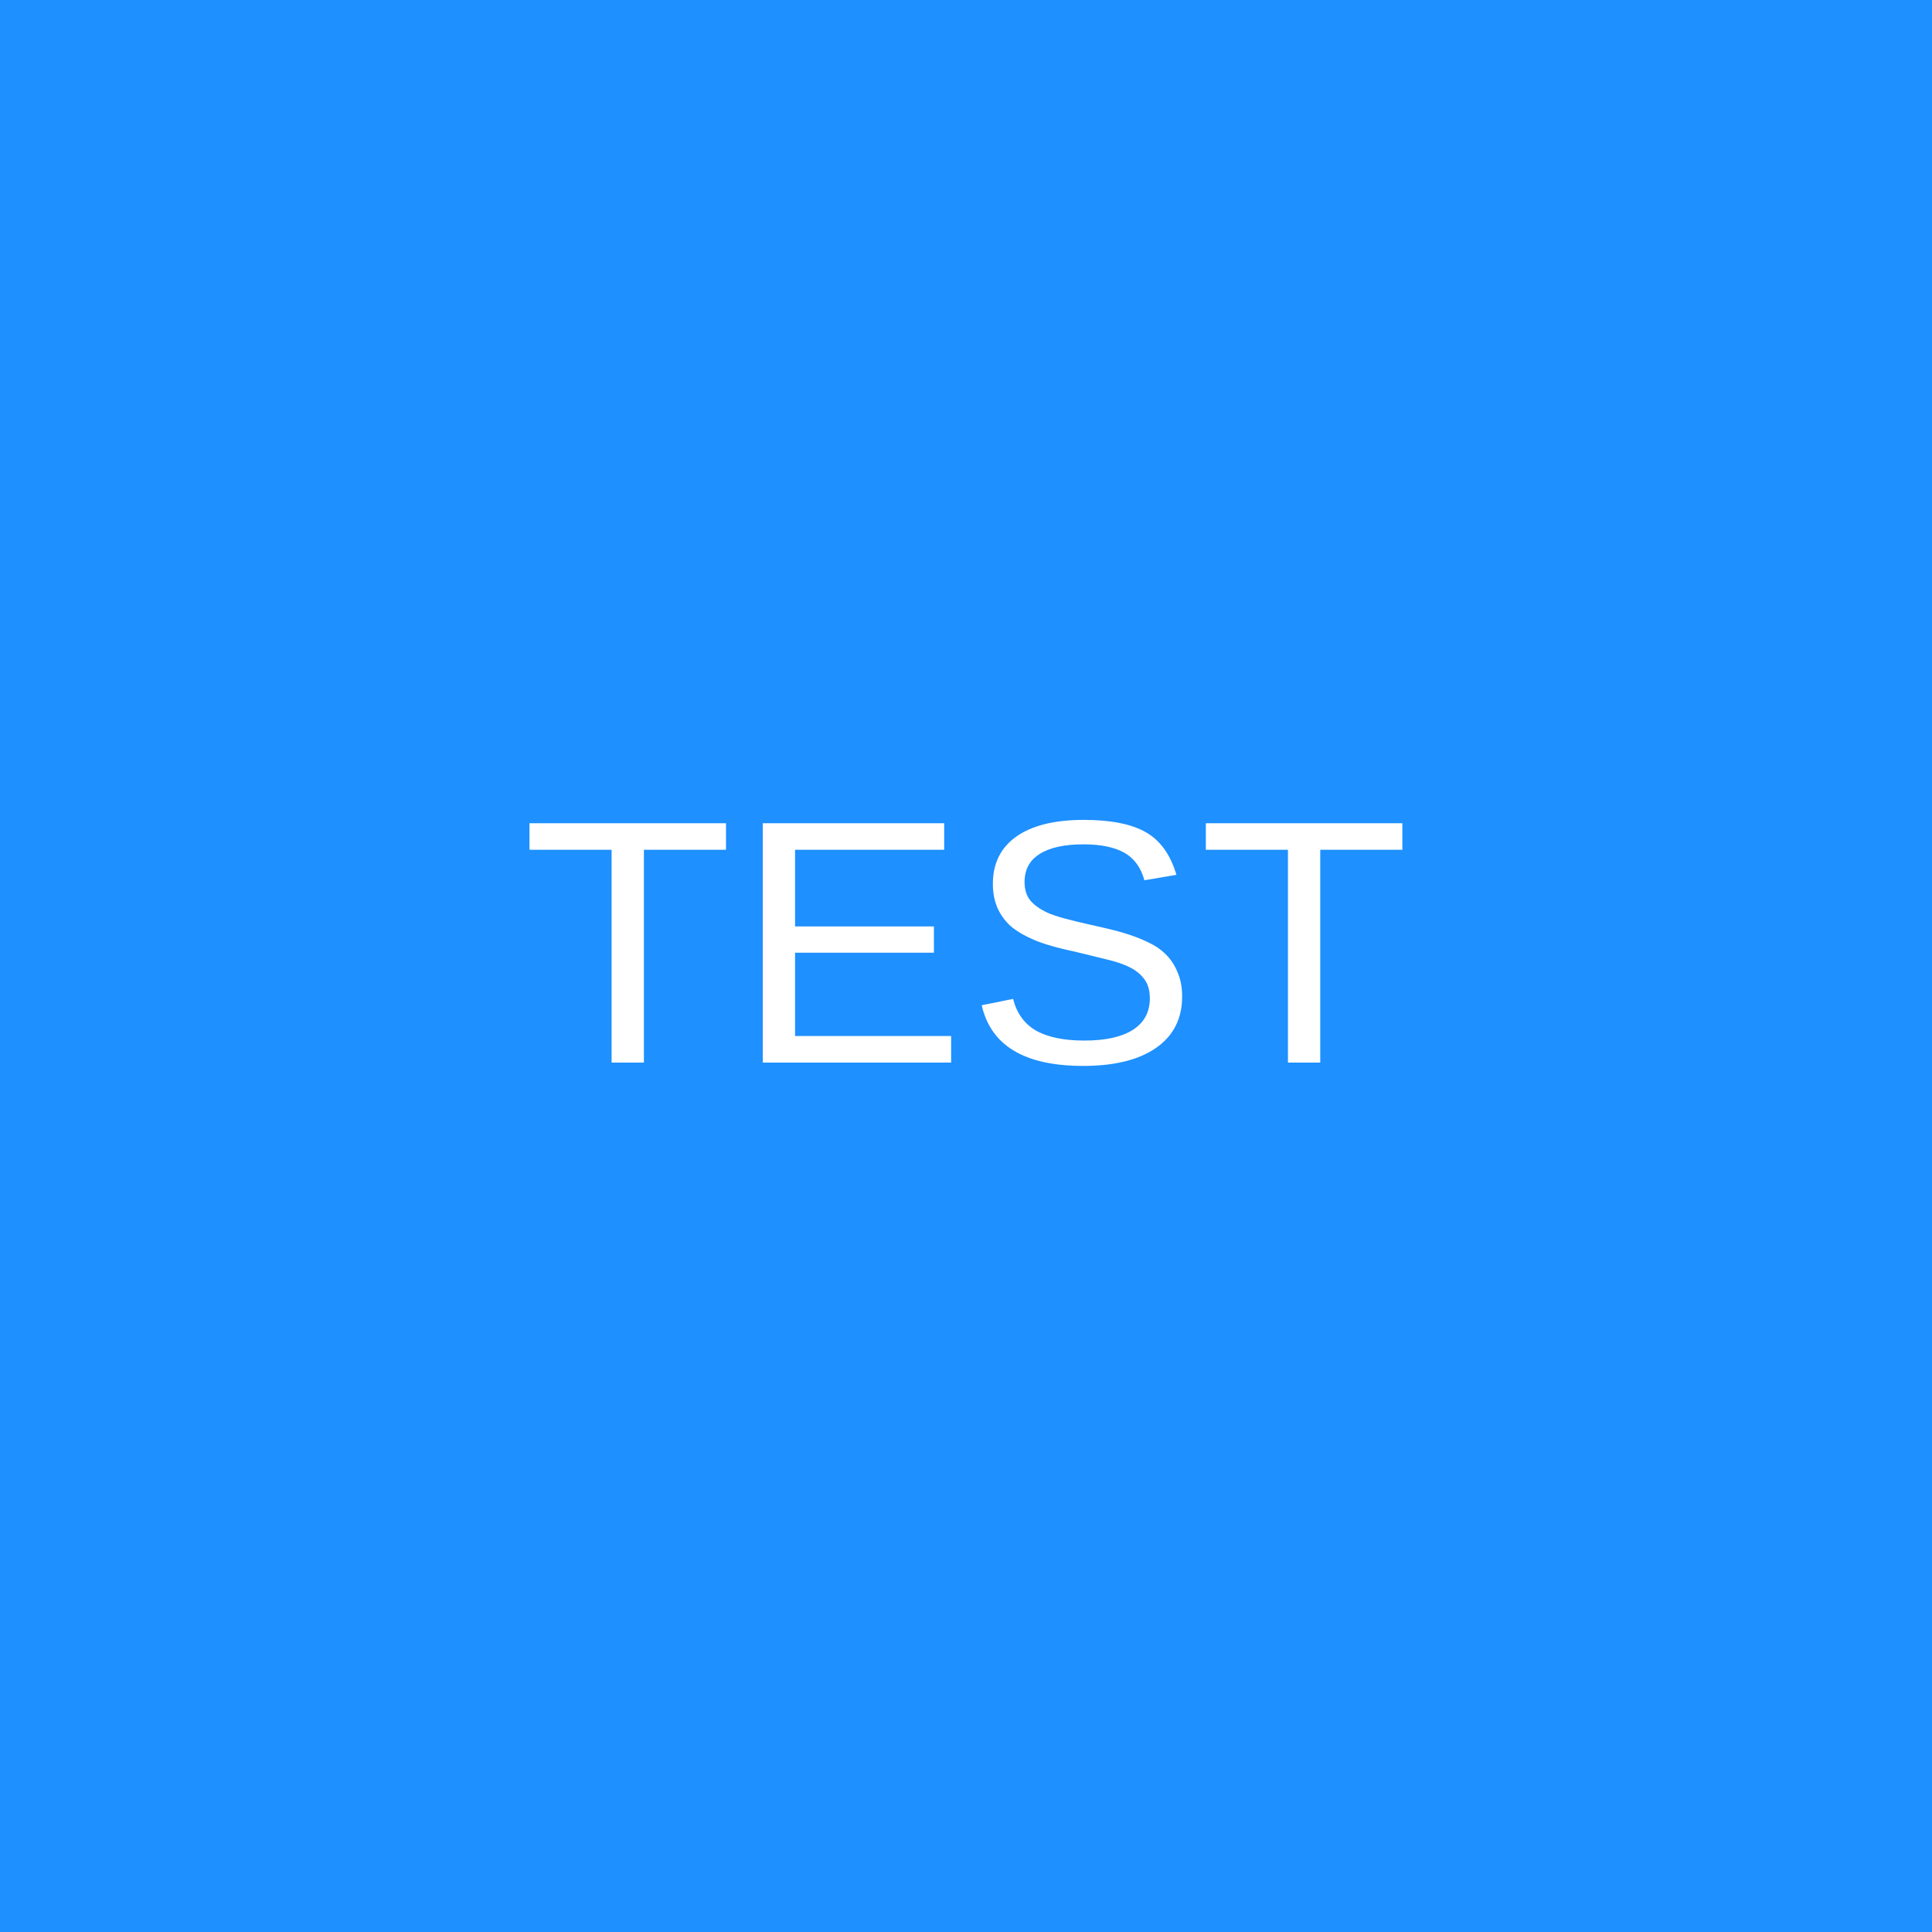
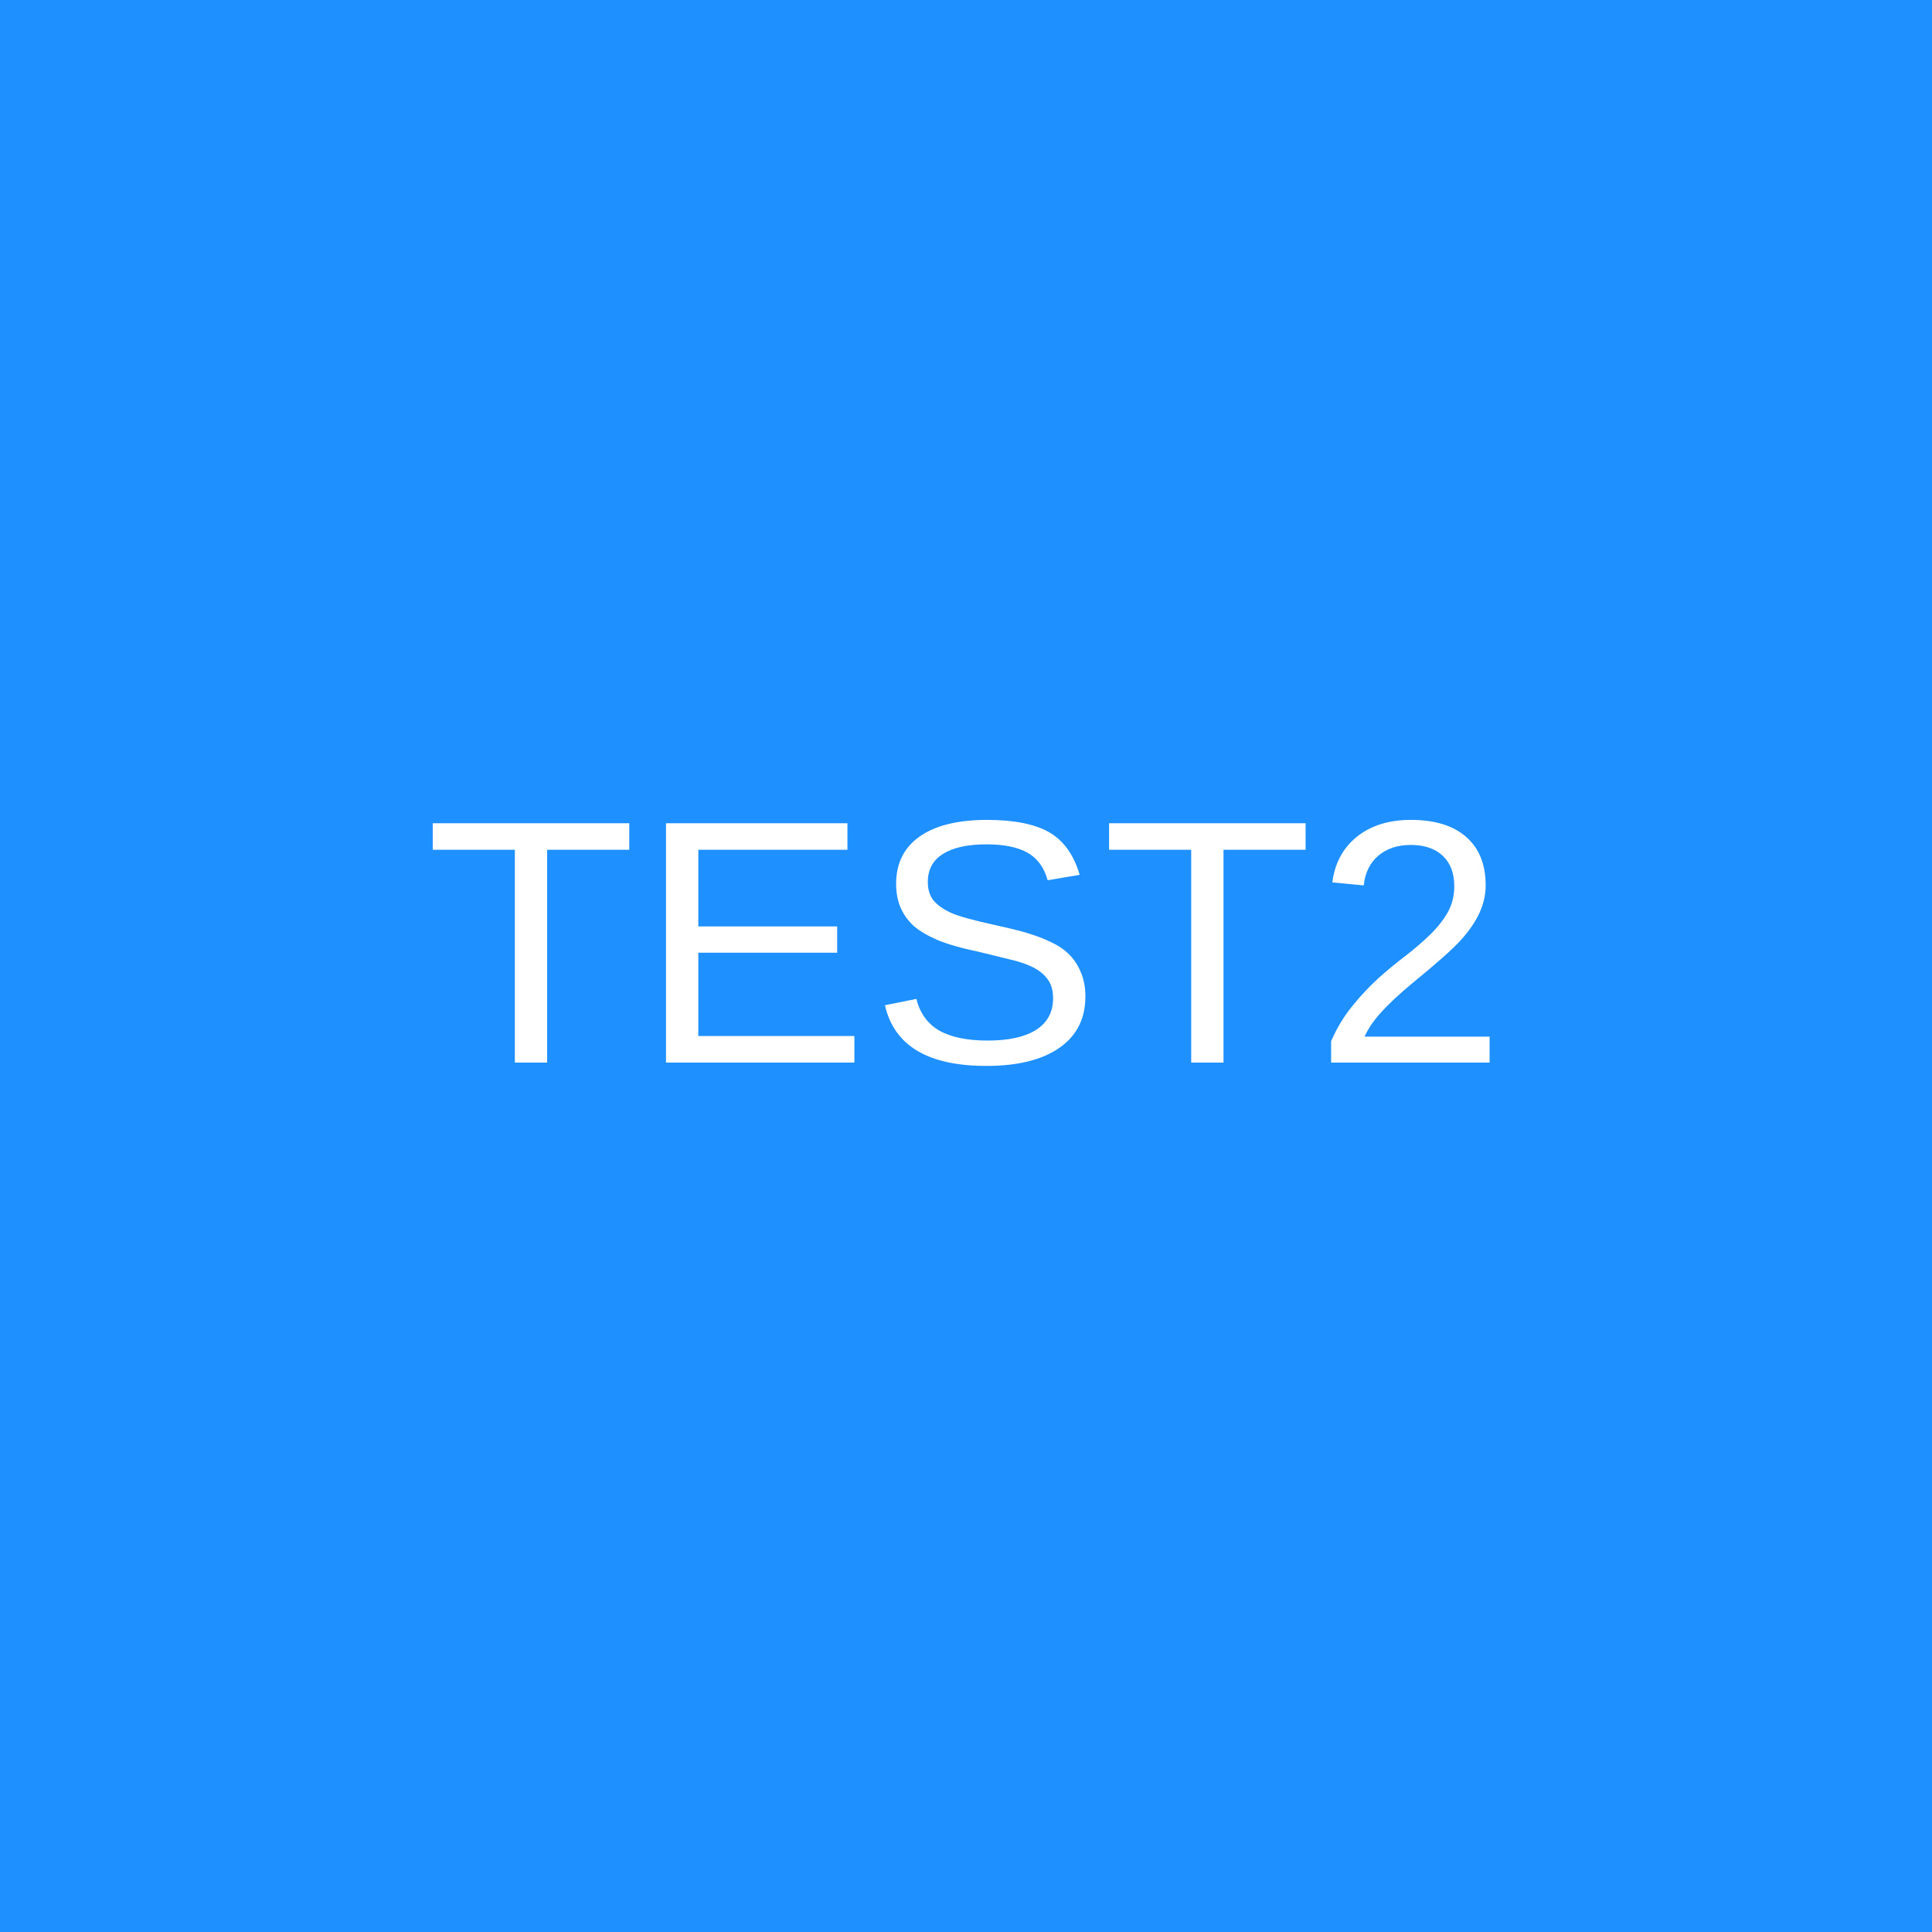
<svg xmlns="http://www.w3.org/2000/svg" width="100" height="100" viewBox="0 0 100 100">
  <rect width="100" height="100" fill="#1E90FF" />
-   <text x="50" y="55" font-size="18" text-anchor="middle" fill="#FFFFFF" font-family="Arial, Helvetica, sans-serif">TEST</text>
+   <text x="50" y="55" font-size="18" text-anchor="middle" fill="#FFFFFF" font-family="Arial, Helvetica, sans-serif">TEST2</text>
</svg>
